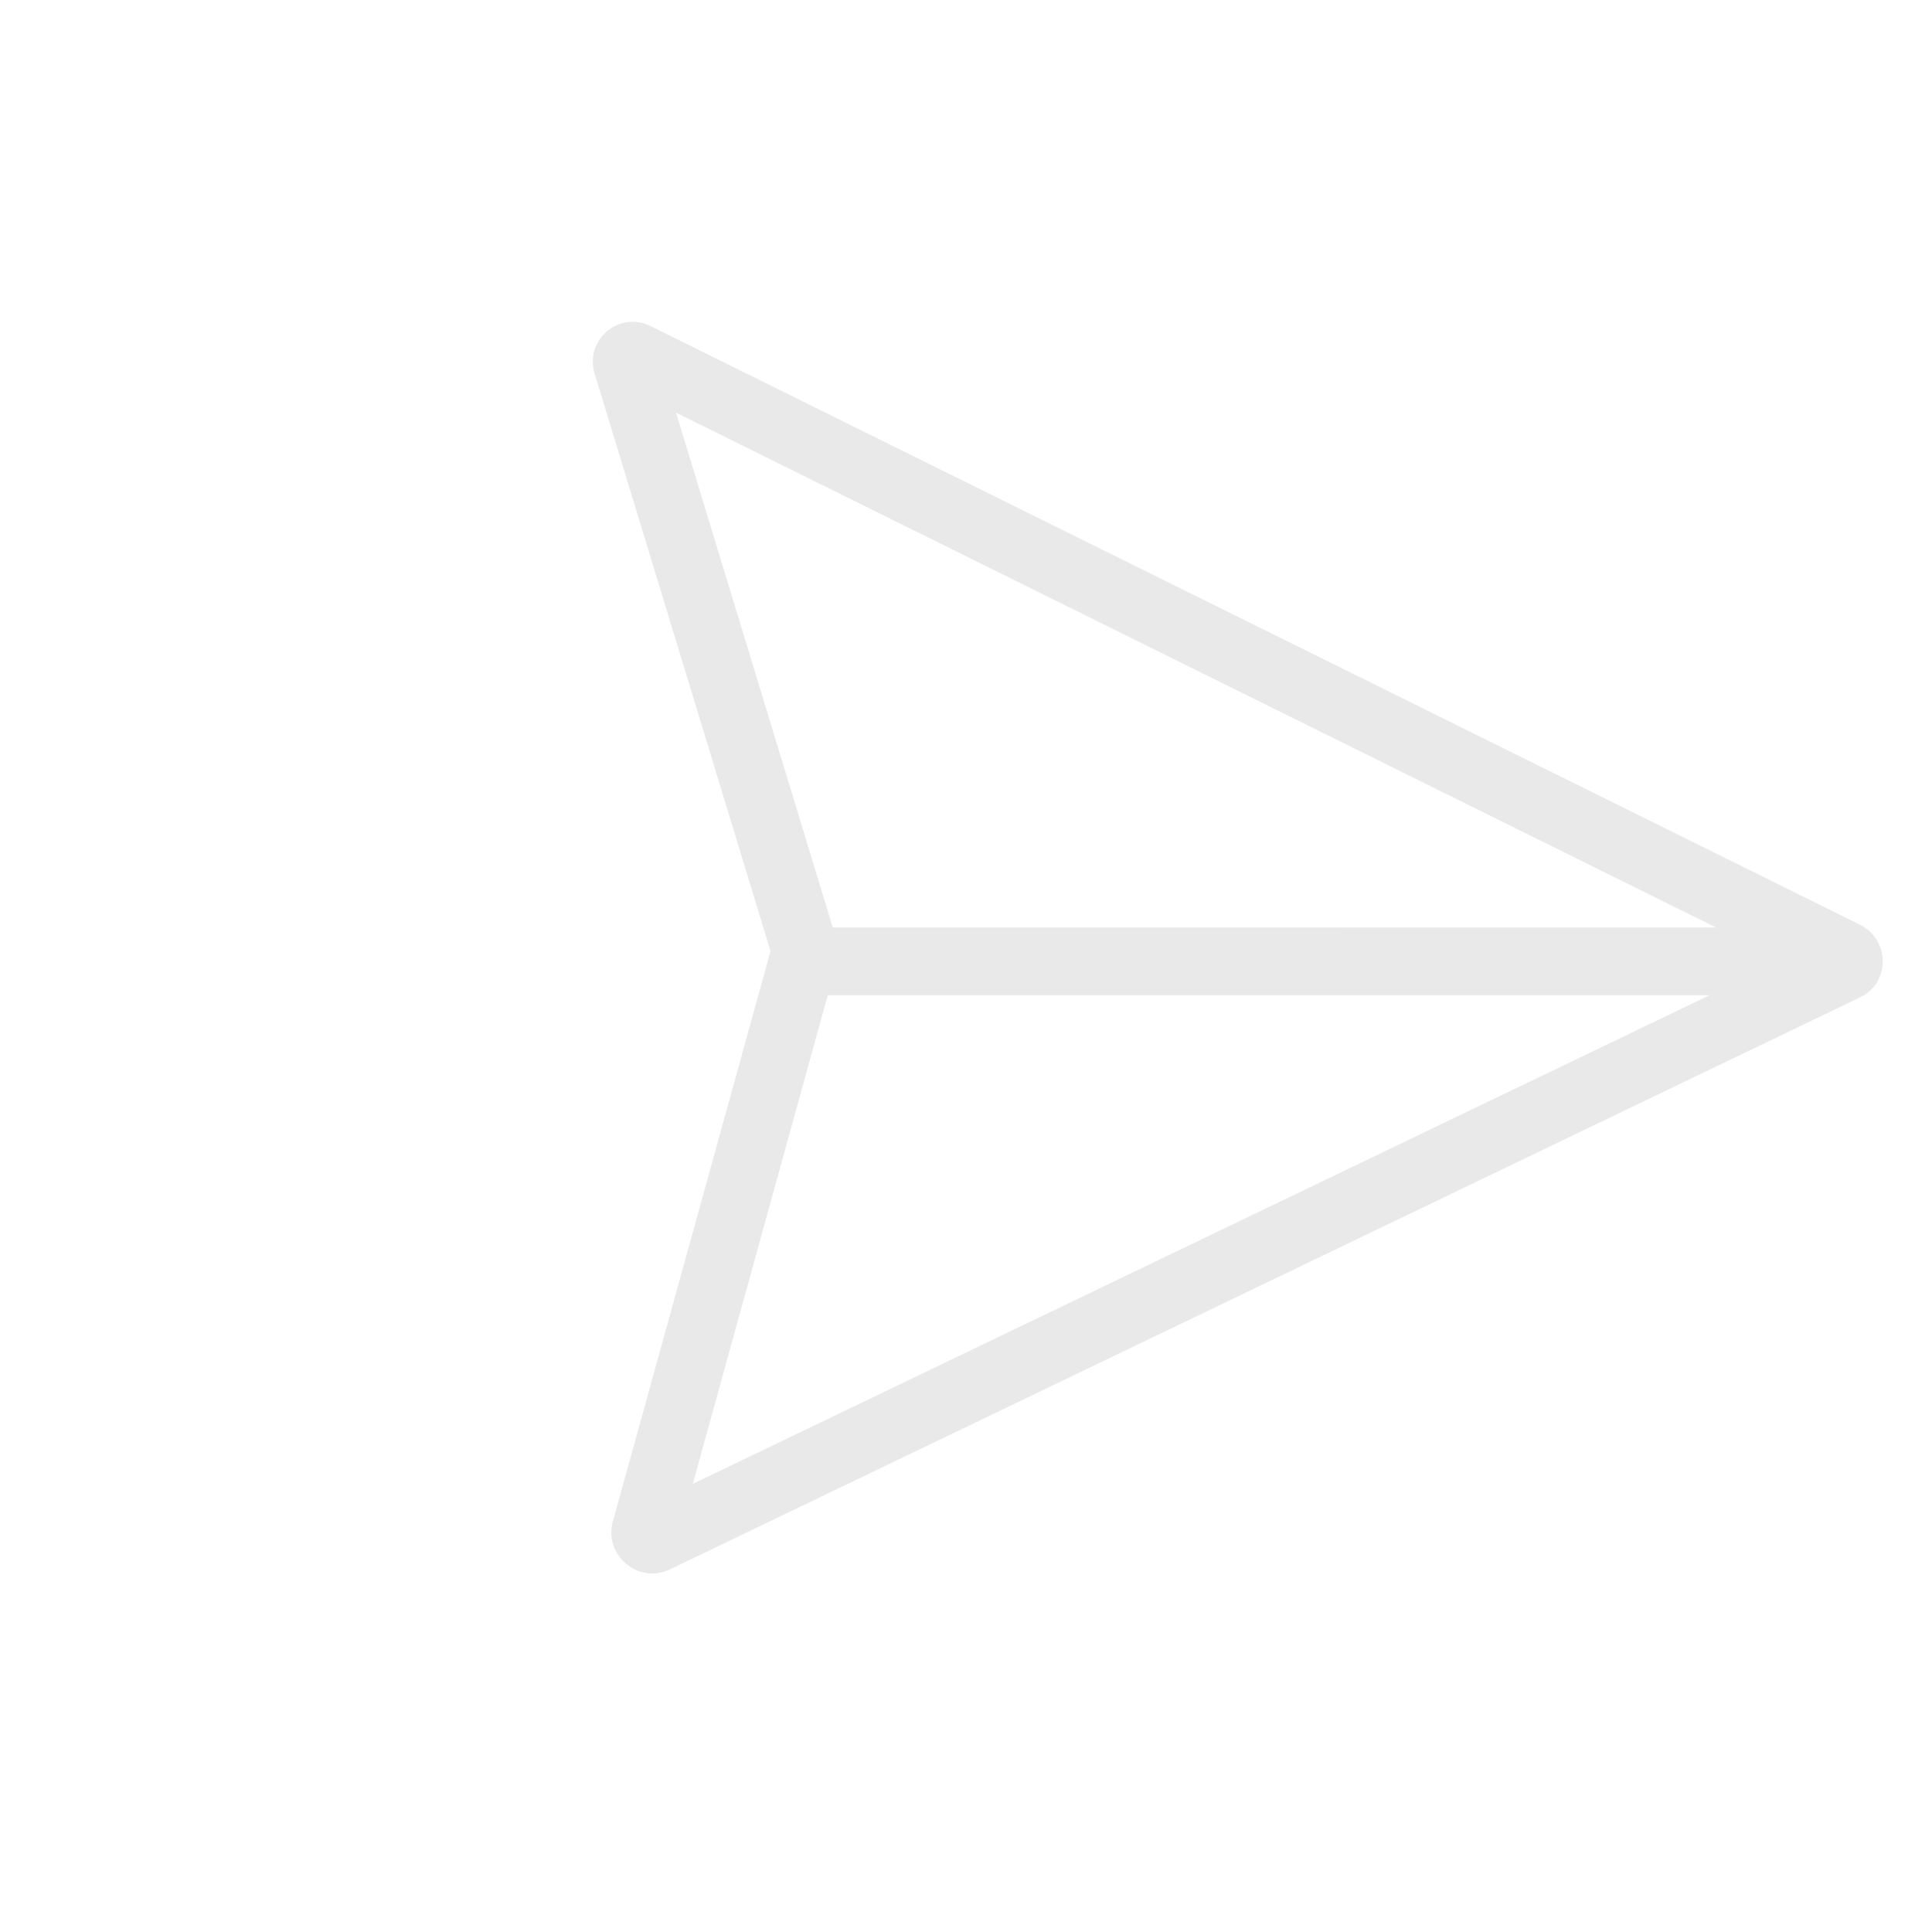
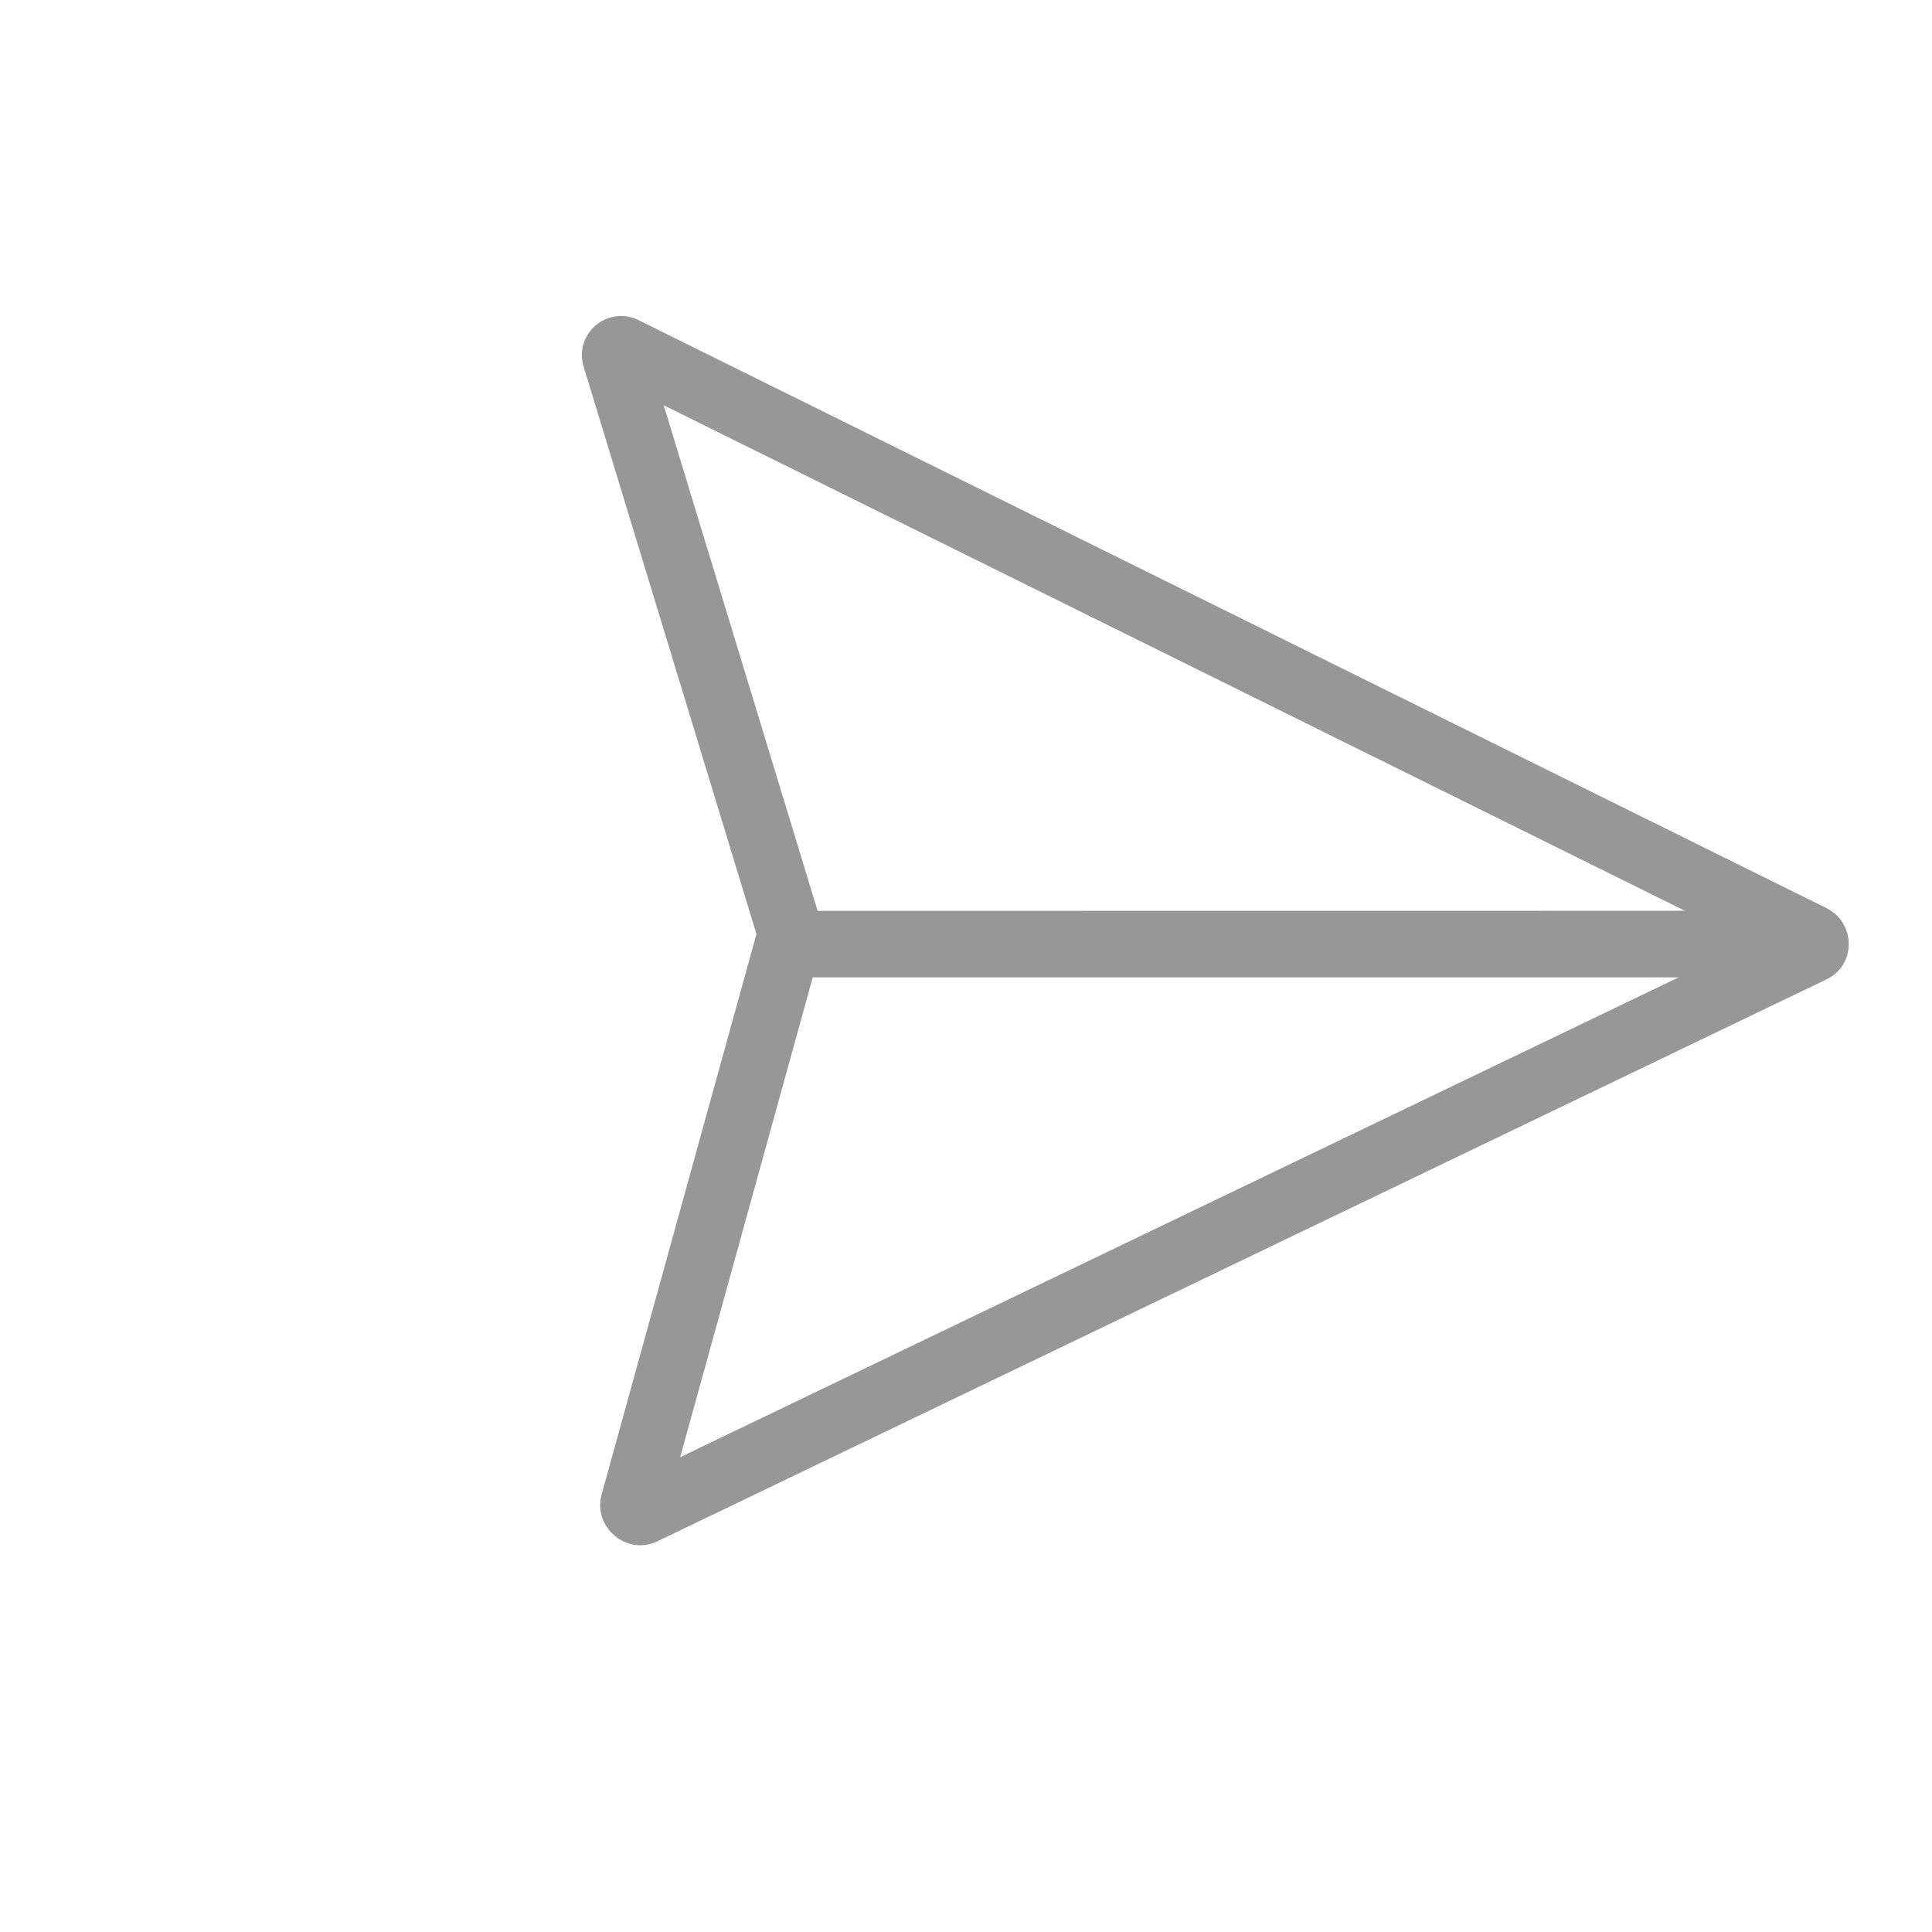
- <svg xmlns="http://www.w3.org/2000/svg" width="22" height="22" viewBox="0 0 22 22" fill="none">
-   <path fill-rule="evenodd" clip-rule="evenodd" d="M21.178 10.529C21.524 10.7 21.527 11.191 21.183 11.356L7.626 17.872C7.27 18.043 6.873 17.709 6.978 17.328L8.774 10.831L6.771 4.254C6.654 3.869 7.049 3.535 7.41 3.714L21.178 10.529ZM20.295 10.935L7.698 4.699L9.526 10.703C9.551 10.787 9.553 10.876 9.529 10.959L7.889 16.897L20.295 10.935Z" fill="#E9E9E9" />
-   <path fill-rule="evenodd" clip-rule="evenodd" d="M9.2 10.562L20.713 10.561L20.709 11.333L9.197 11.333L9.2 10.562Z" fill="#E9E9E9" />
+ <svg xmlns="http://www.w3.org/2000/svg" width="17" height="17" viewBox="0 0 17 17" fill="none">
+   <path fill-rule="evenodd" clip-rule="evenodd" d="M16.07 7.99C16.332 8.12 16.334 8.492 16.073 8.617L5.785 13.562C5.515 13.692 5.214 13.439 5.294 13.149L6.656 8.219L5.136 3.228C5.047 2.936 5.347 2.682 5.621 2.818L16.07 7.99ZM15.399 8.298L5.84 3.566L7.227 8.122C7.246 8.185 7.247 8.253 7.23 8.316L5.985 12.822L15.399 8.298Z" fill="#979797" />
+   <path fill-rule="evenodd" clip-rule="evenodd" d="M6.978 8.015L15.715 8.014L15.712 8.6L6.976 8.6L6.978 8.015Z" fill="#979797" />
</svg>
